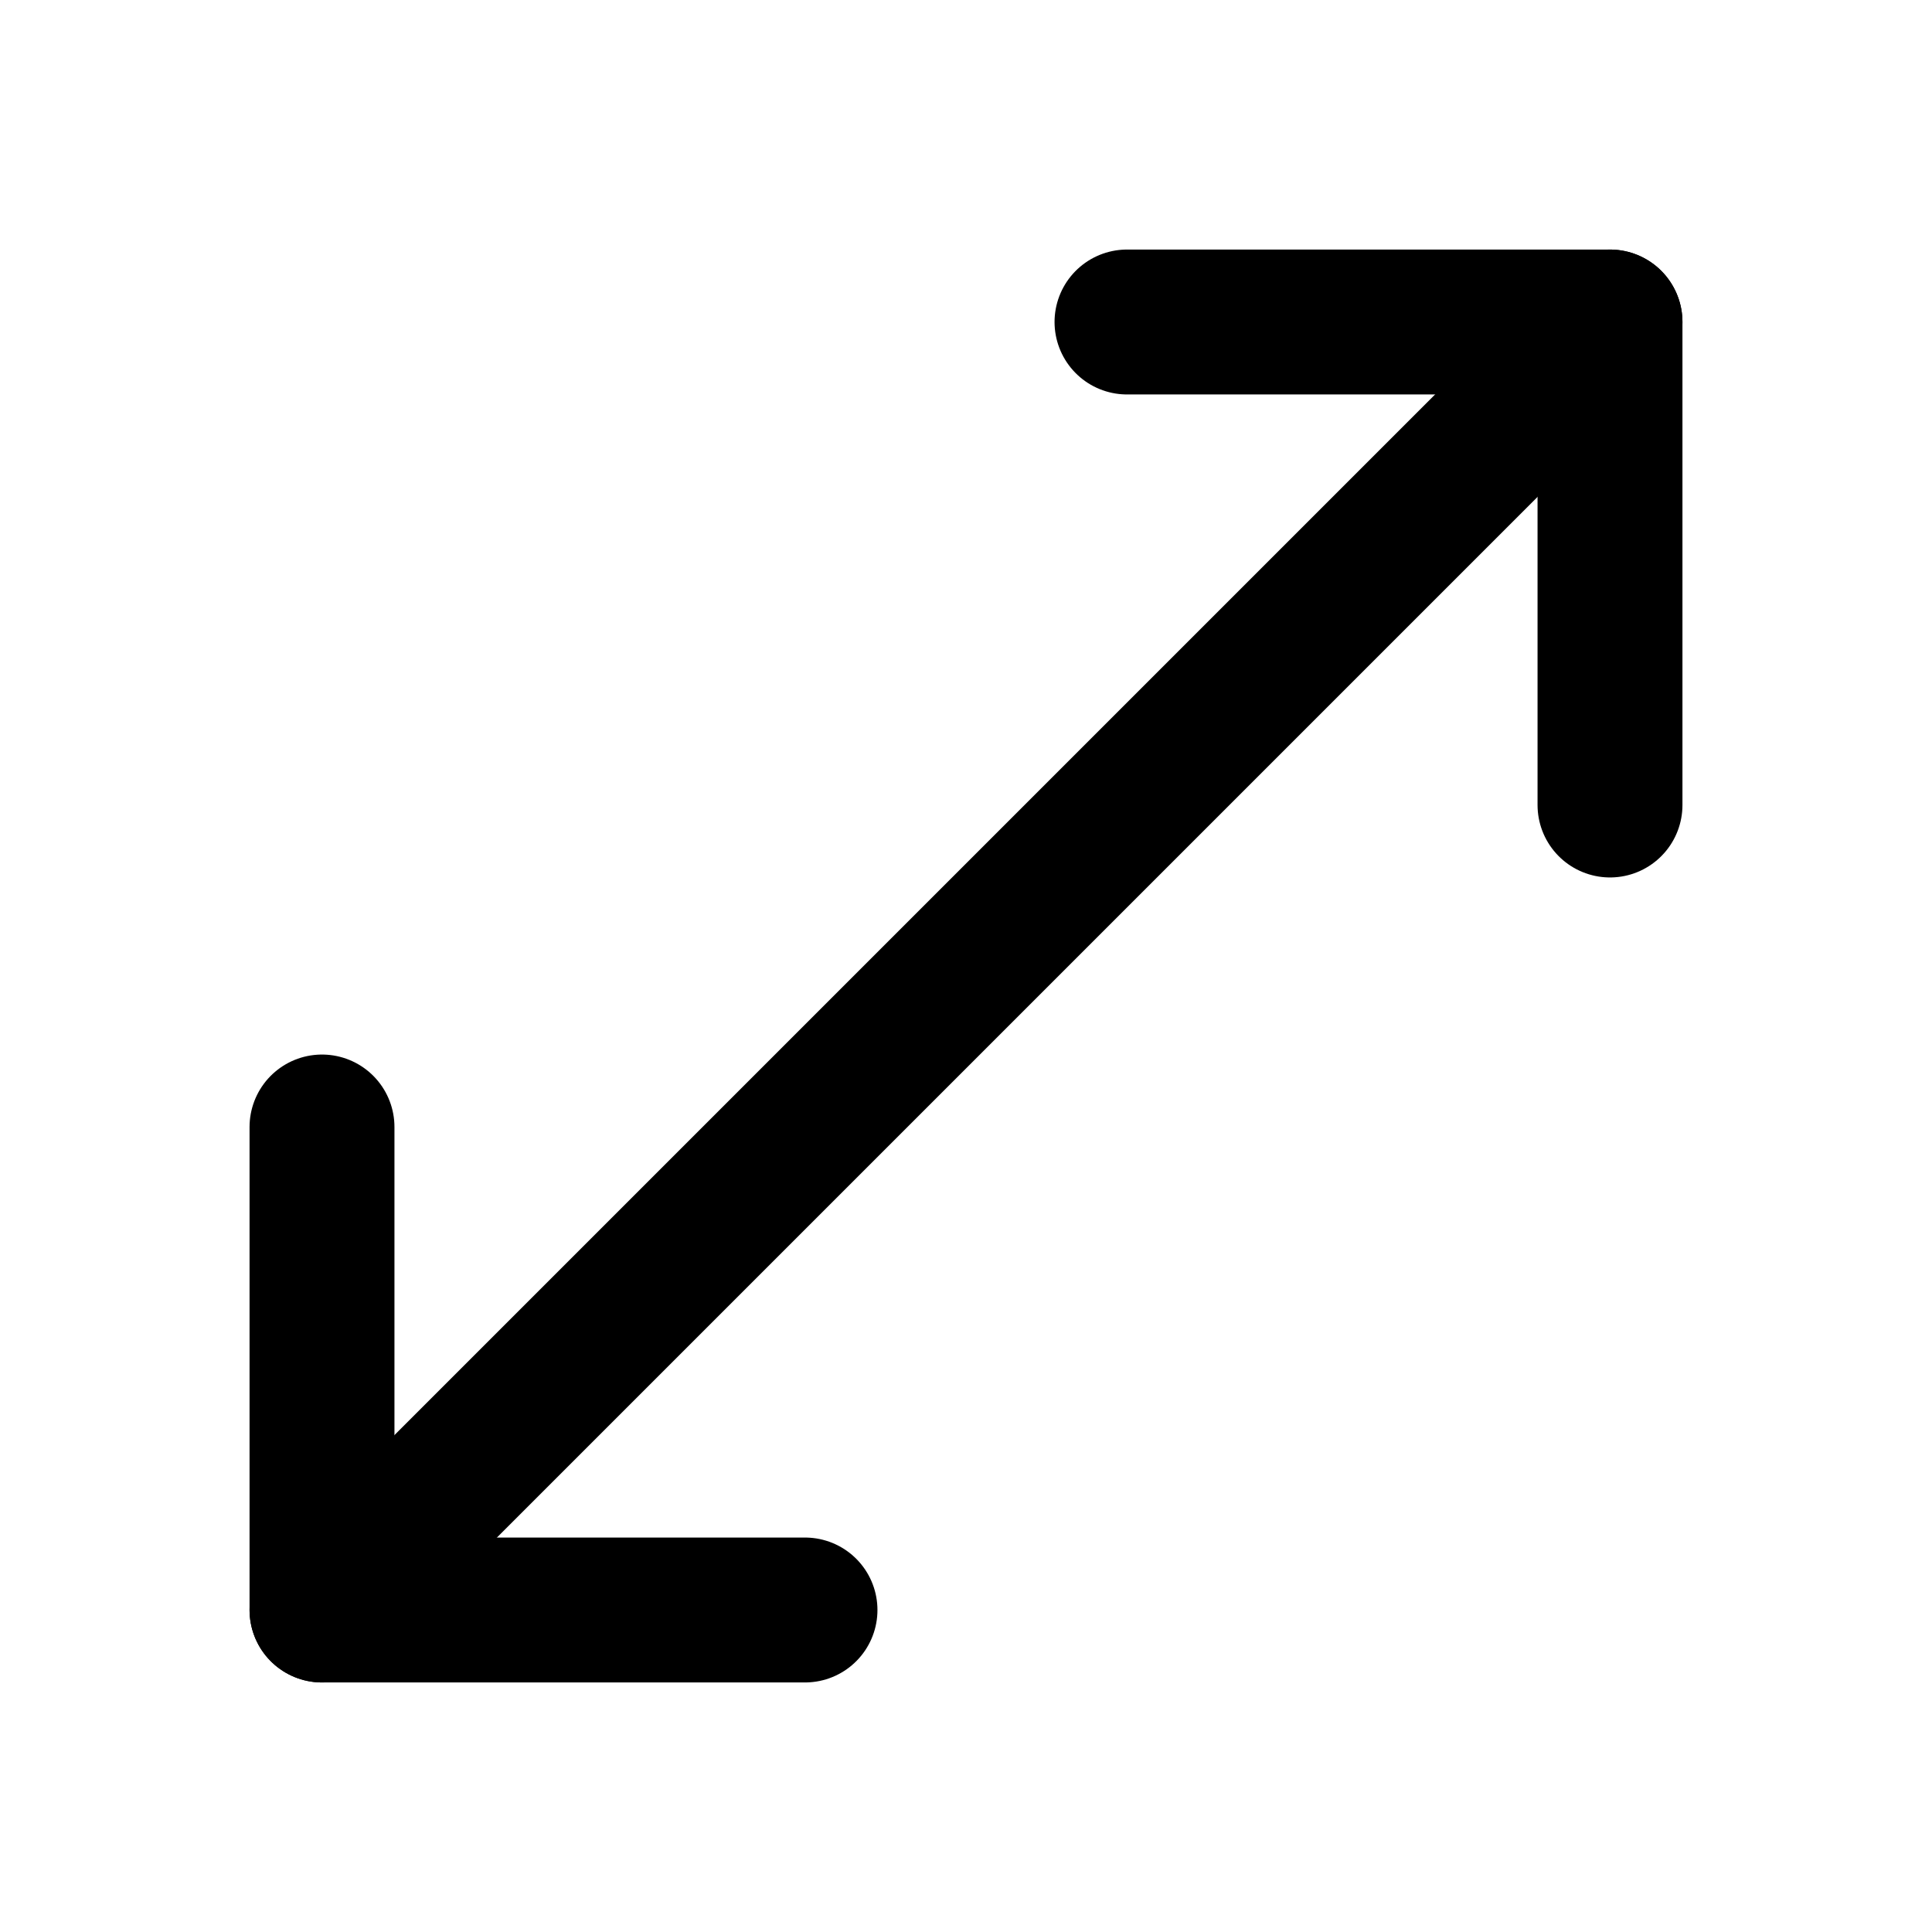
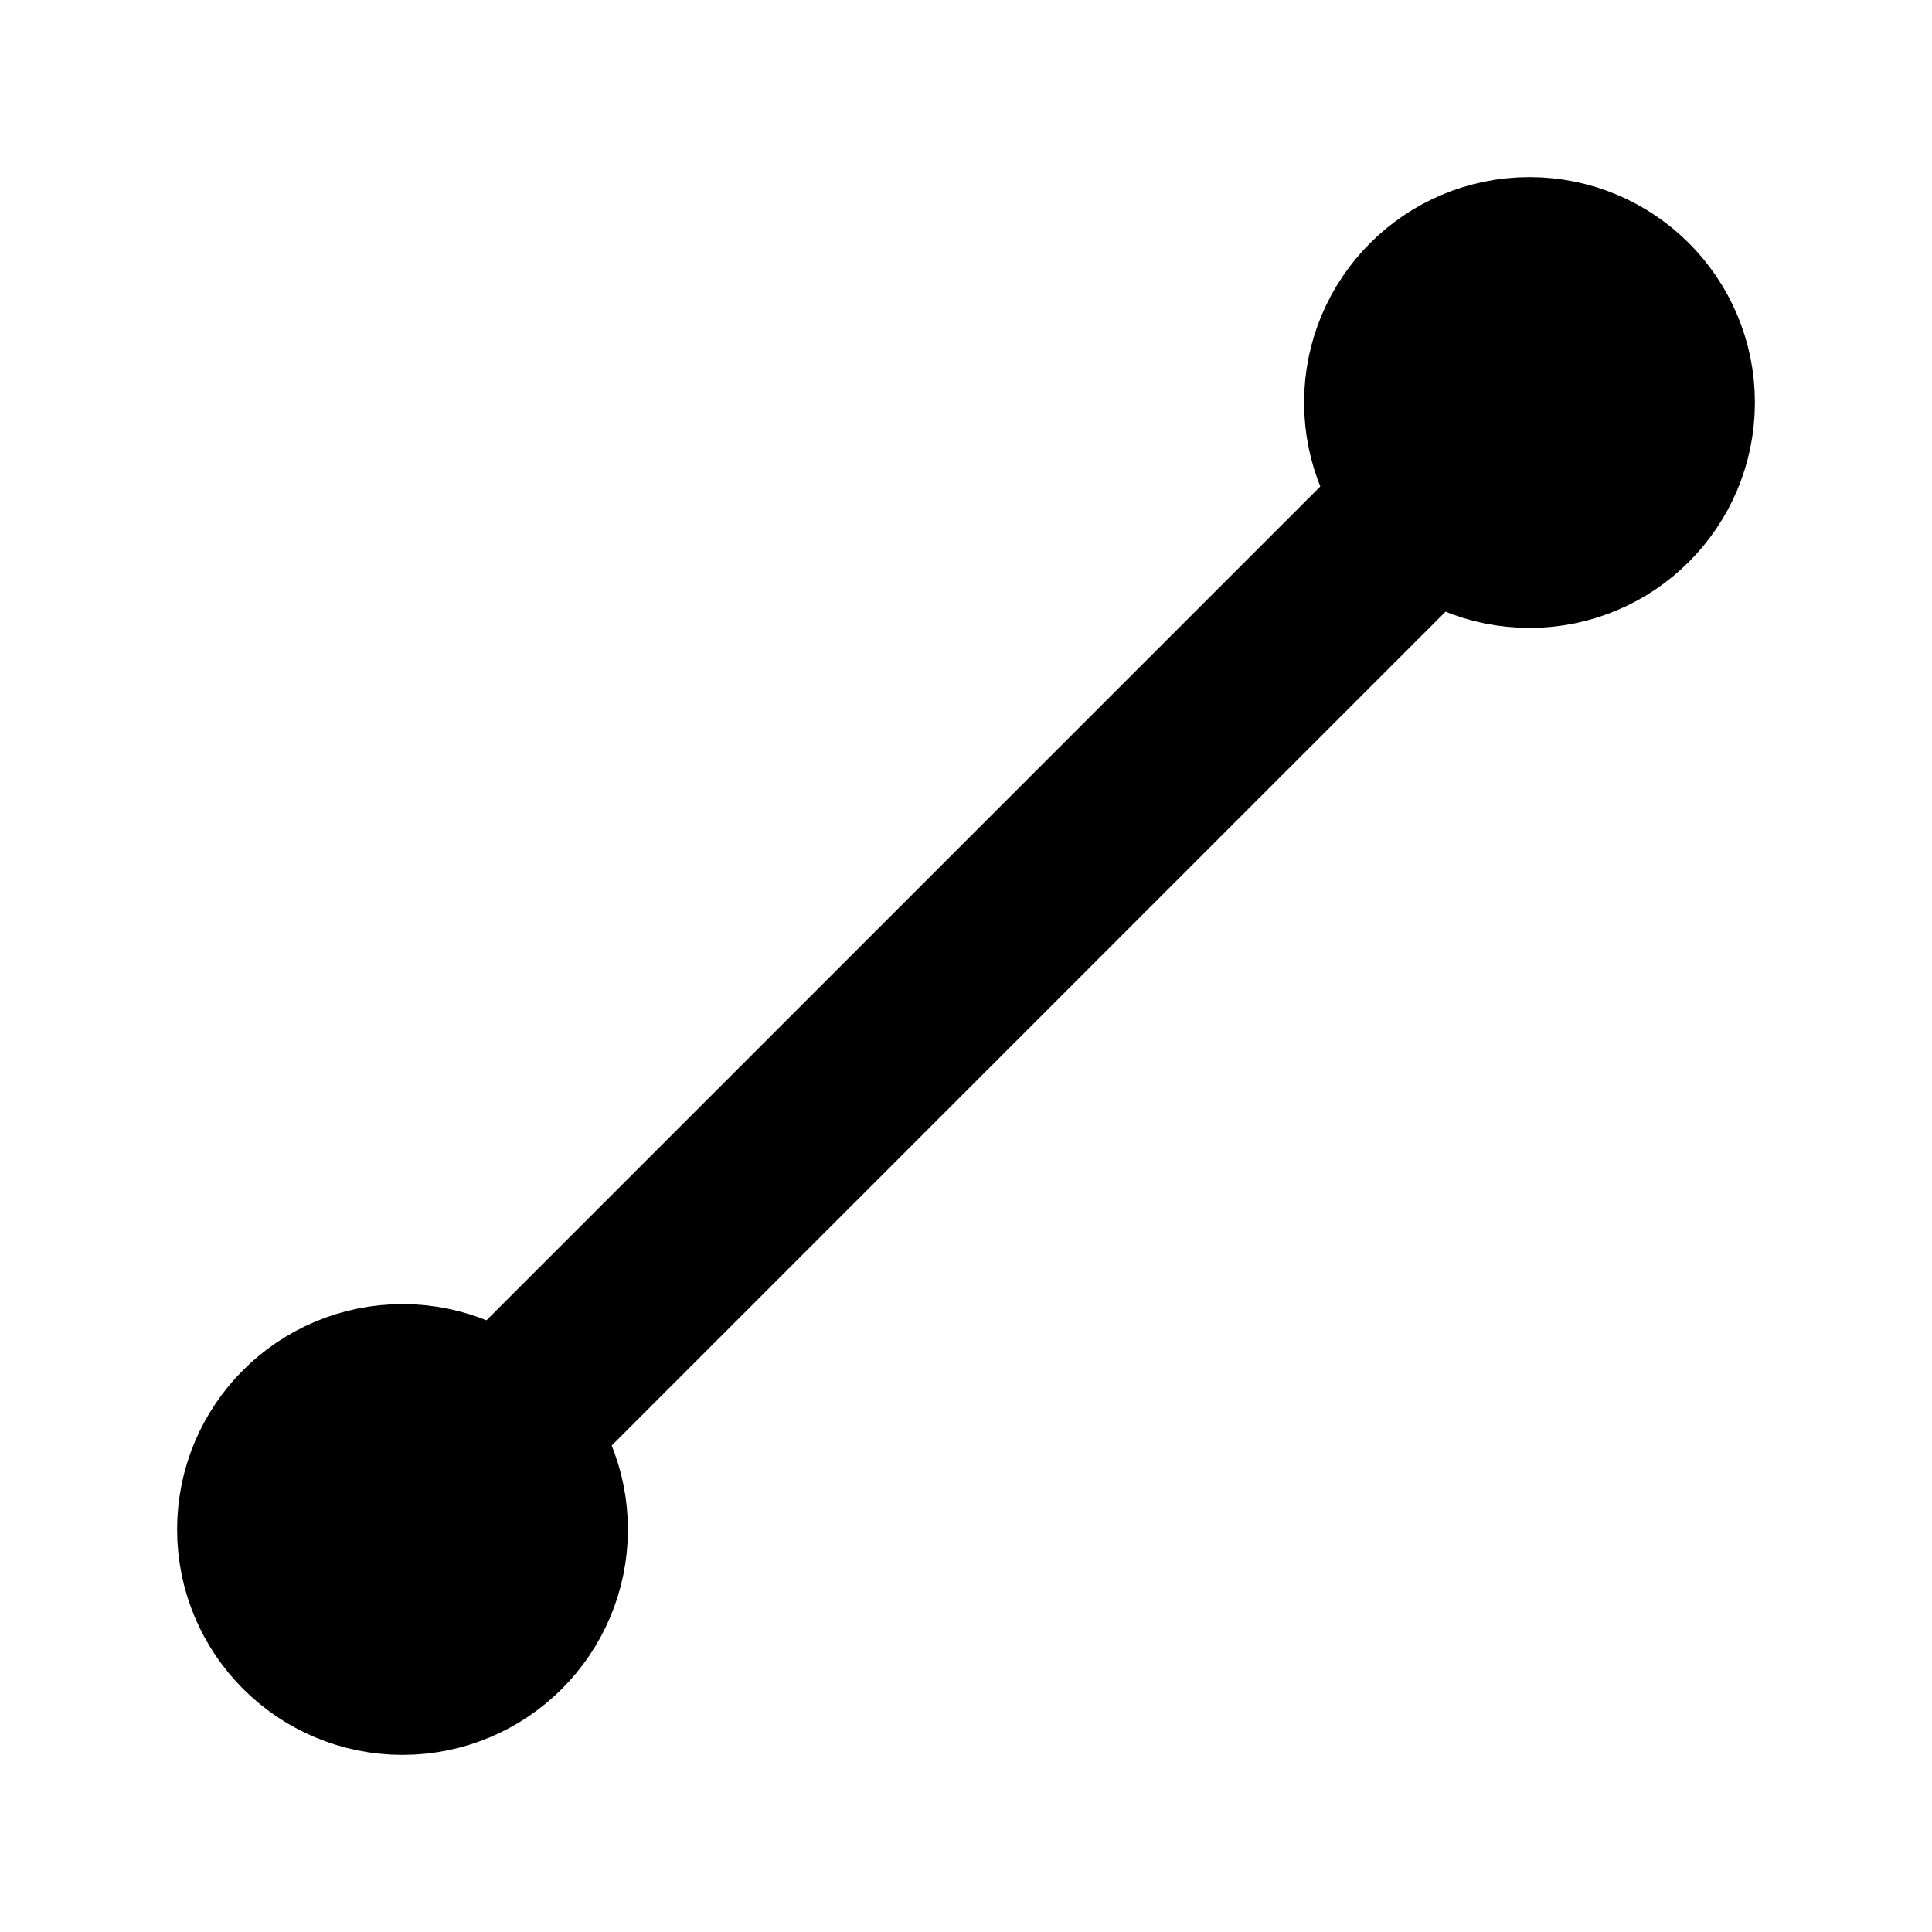
- <svg xmlns="http://www.w3.org/2000/svg" width="24" height="24" viewBox="0 0 24 24" fill="none" stroke="#000" stroke-width="1.8" stroke-linecap="round" stroke-linejoin="round">
-   <path d="M4 20 20 4" />
-   <path d="M4 14v6h6" />
-   <path d="M14 4h6v6" />
+ <svg xmlns="http://www.w3.org/2000/svg" viewBox="0 0 24 24" fill="none" stroke="#000" stroke-width="2.2" stroke-linecap="round" stroke-linejoin="round">
+   <path d="M5 19 19 5" />
+   <circle cx="5" cy="19" r="1.7" fill="#000" />
+   <circle cx="19" cy="5" r="1.7" fill="#000" />
</svg>
